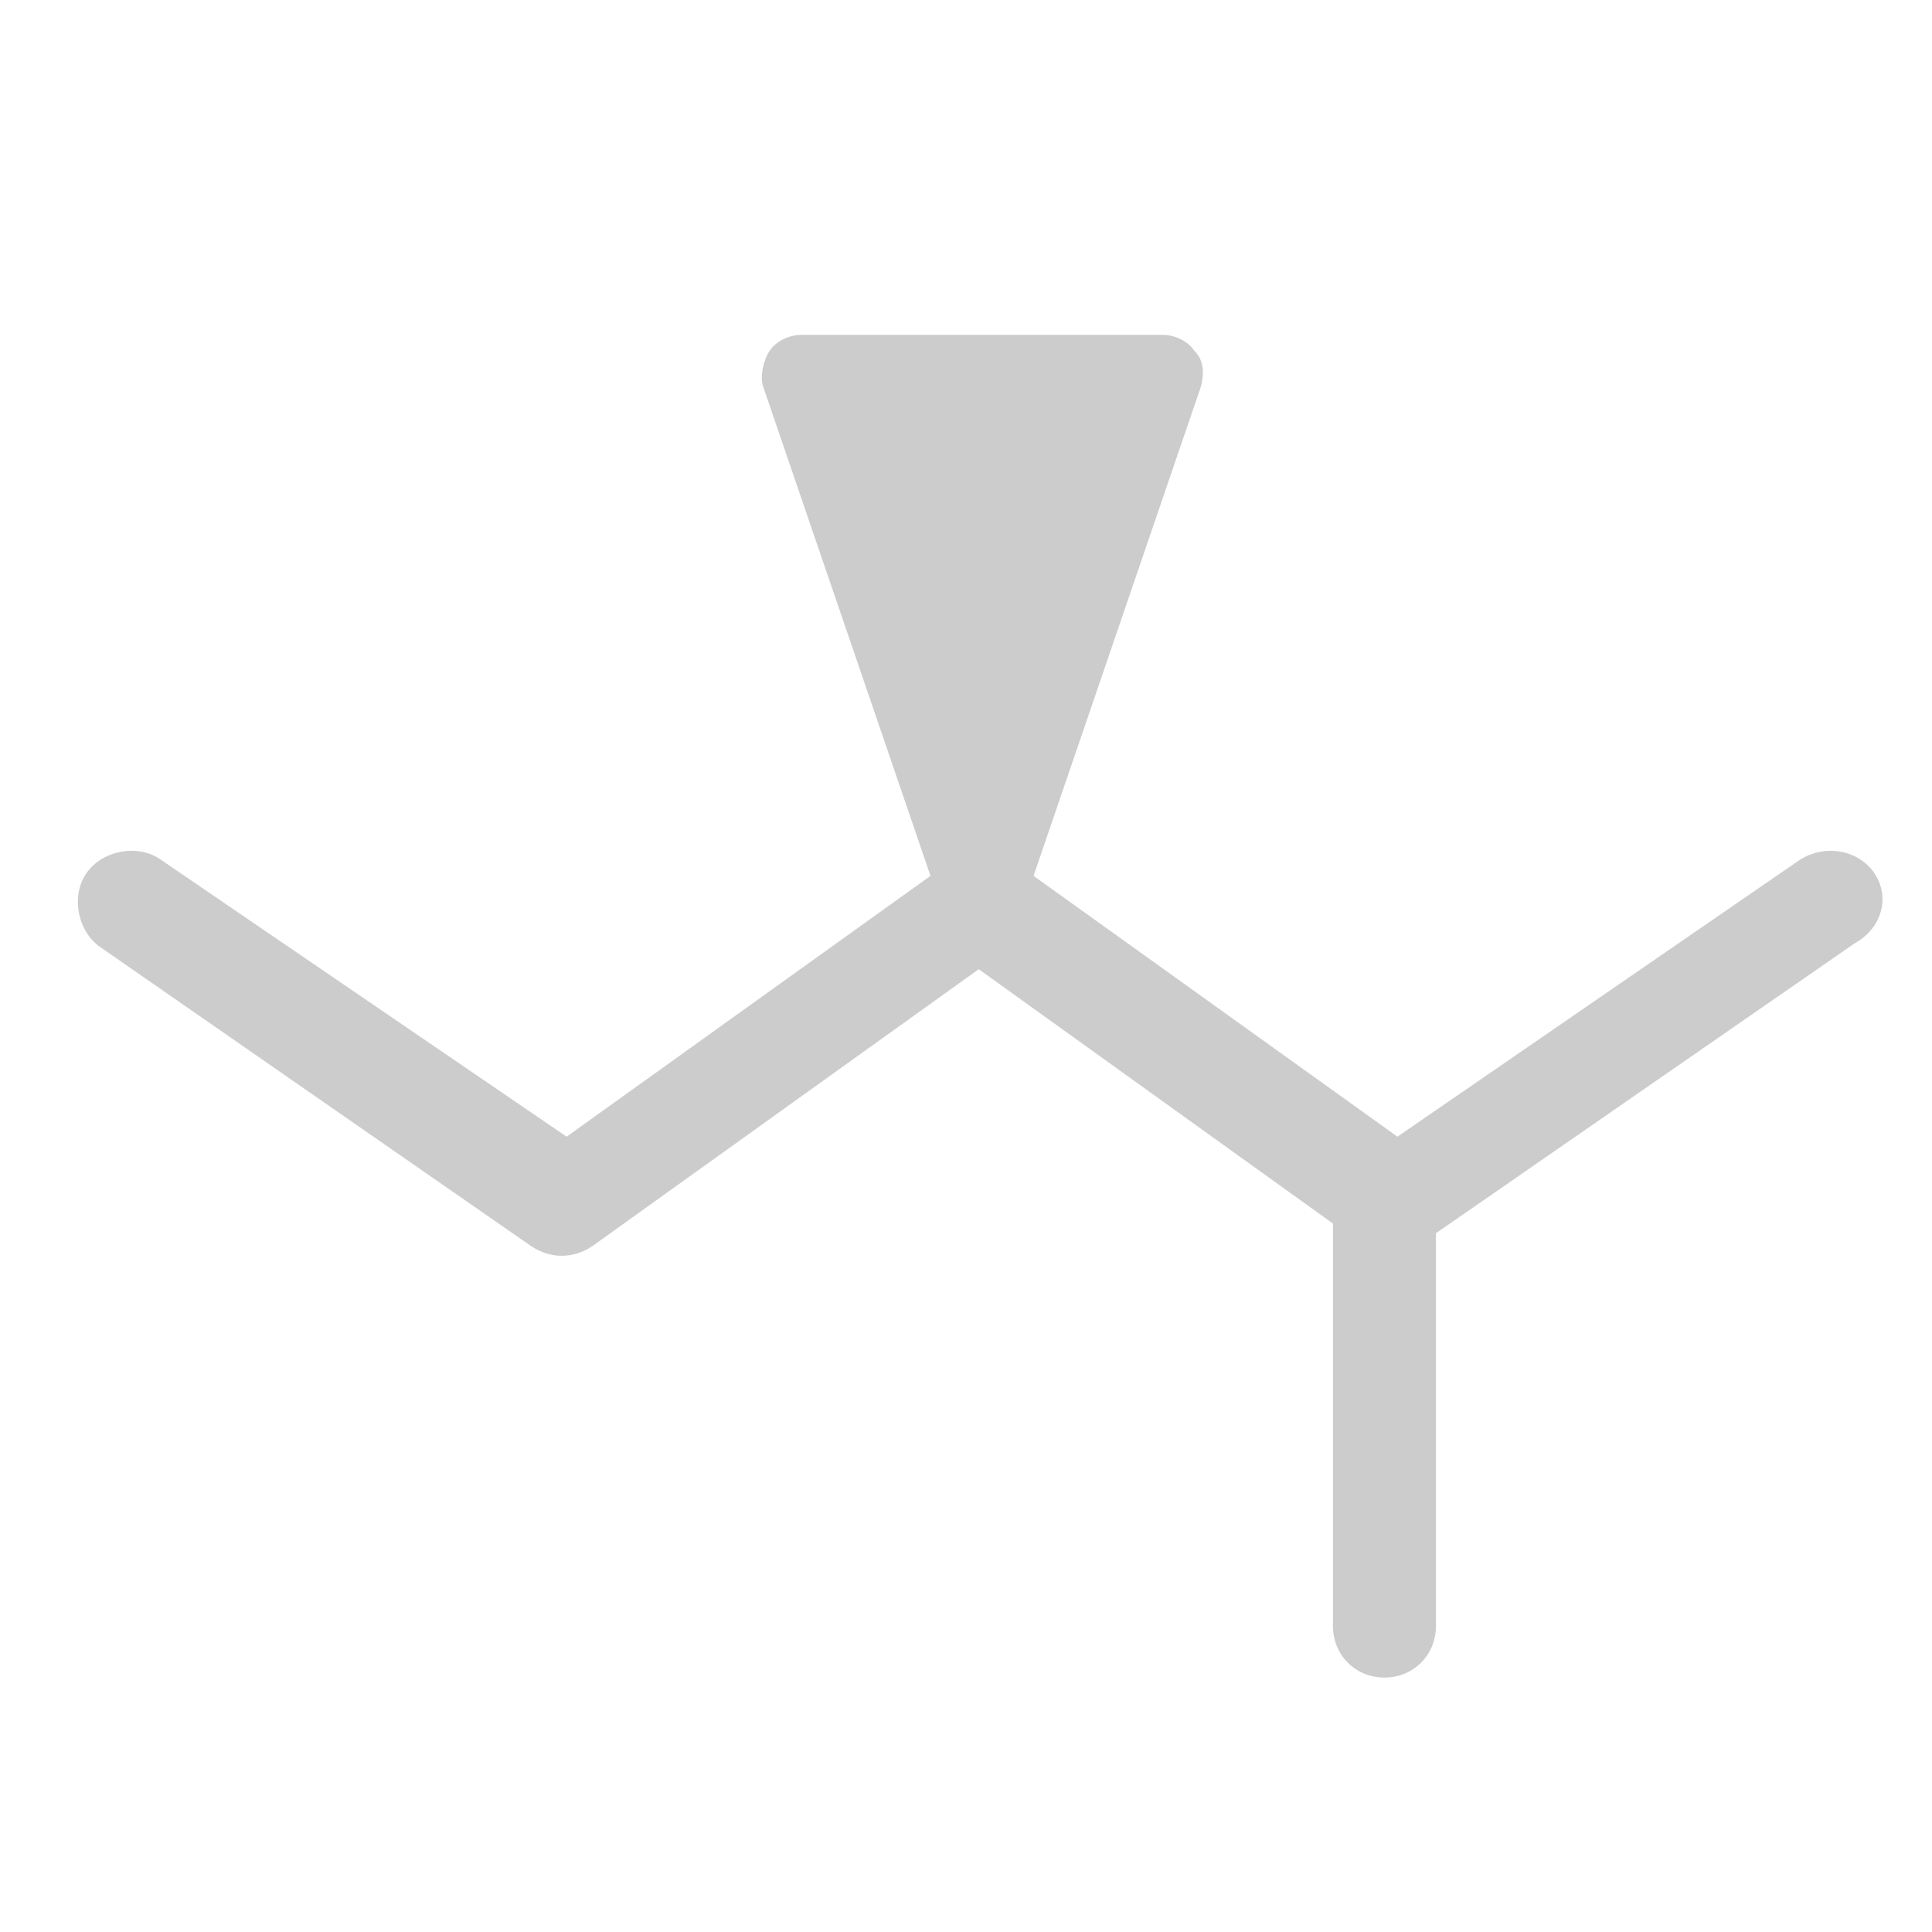
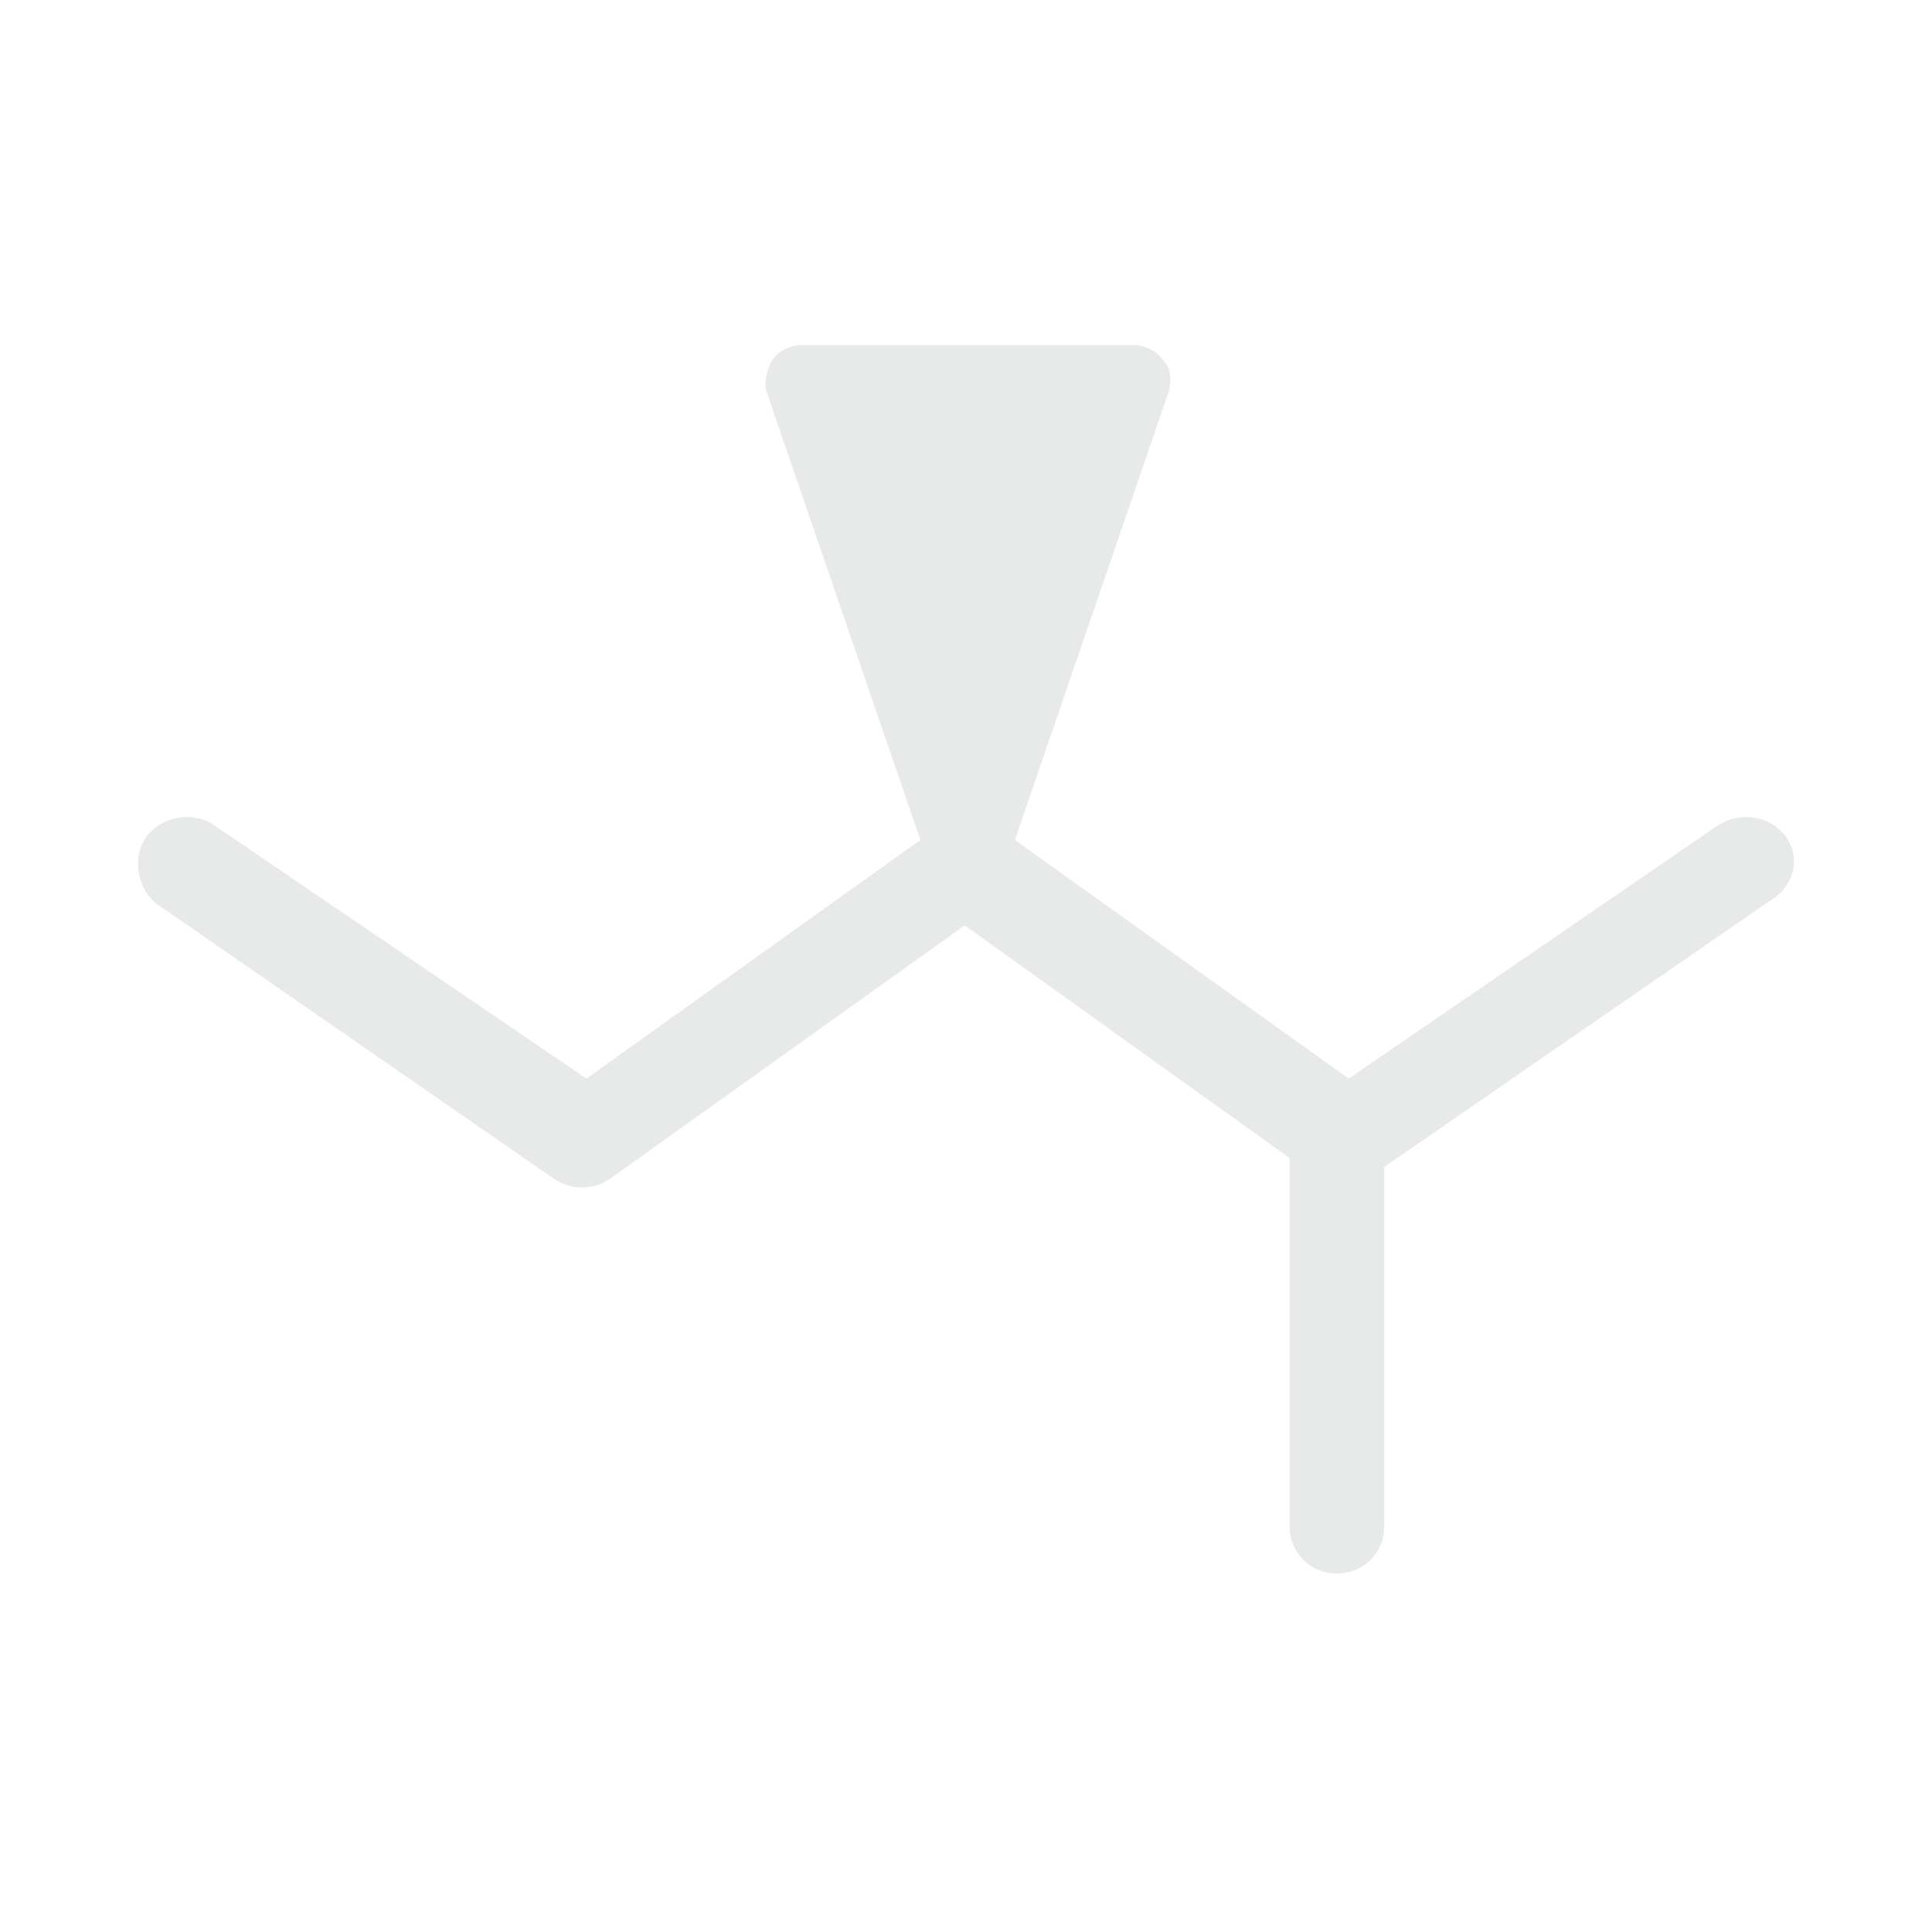
- <svg xmlns="http://www.w3.org/2000/svg" version="1.1" width="32" height="32" viewBox="0 0 32 32">
-   <path fill="rgb(204,204,204)" d="M31.040 14.453v0c-0.267-0.373-0.8-0.48-1.227-0.213l-6.667 4.587-6.027-4.32 2.773-8.107c0.053-0.213 0.053-0.427-0.107-0.587-0.107-0.16-0.32-0.267-0.533-0.267h-5.973c-0.213 0-0.427 0.107-0.533 0.267s-0.16 0.427-0.107 0.587l2.773 8.107-6.027 4.32-6.72-4.587c-0.373-0.267-0.96-0.16-1.227 0.213s-0.16 0.96 0.213 1.227l7.147 4.96c0.32 0.213 0.693 0.213 1.013 0l6.4-4.587 5.867 4.213v6.667c0 0.48 0.373 0.853 0.853 0.853s0.853-0.373 0.853-0.853v-6.507l6.933-4.8c0.48-0.267 0.587-0.8 0.32-1.173z" />
+ <svg xmlns="http://www.w3.org/2000/svg" width="140px" height="140px" viewBox="0 0 140 140" version="1.1">
+   <defs />
+   <g id="Page-1" stroke="none" stroke-width="1" fill="none" fill-rule="evenodd">
+     <g id="Artboard-Copy-6" fill-rule="nonzero" fill="#E8EAEA">
+       <path d="M129.426,60.652 L129.426,60.652 C128.356,59.157 126.214,58.731 124.502,59.798 L97.738,78.158 L73.543,60.865 L84.677,28.416 C84.891,27.562 84.891,26.708 84.249,26.067 C83.821,25.427 82.964,25 82.108,25 L58.127,25 C57.271,25 56.414,25.427 55.986,26.067 C55.558,26.708 55.344,27.775 55.558,28.416 L66.692,60.865 L42.497,78.158 L15.519,59.798 C14.02,58.731 11.665,59.157 10.595,60.652 C9.524,62.146 9.952,64.495 11.451,65.562 L40.142,85.416 C41.427,86.27 42.925,86.27 44.21,85.416 L69.904,67.056 L93.456,83.922 L93.456,110.607 C93.456,112.529 94.955,114.023 96.882,114.023 C98.809,114.023 100.307,112.529 100.307,110.607 L100.307,84.562 L128.142,65.349 C130.069,64.281 130.497,62.146 129.427,60.652 L129.426,60.652 Z" id="Shape" />
+     </g>
+   </g>
</svg>
